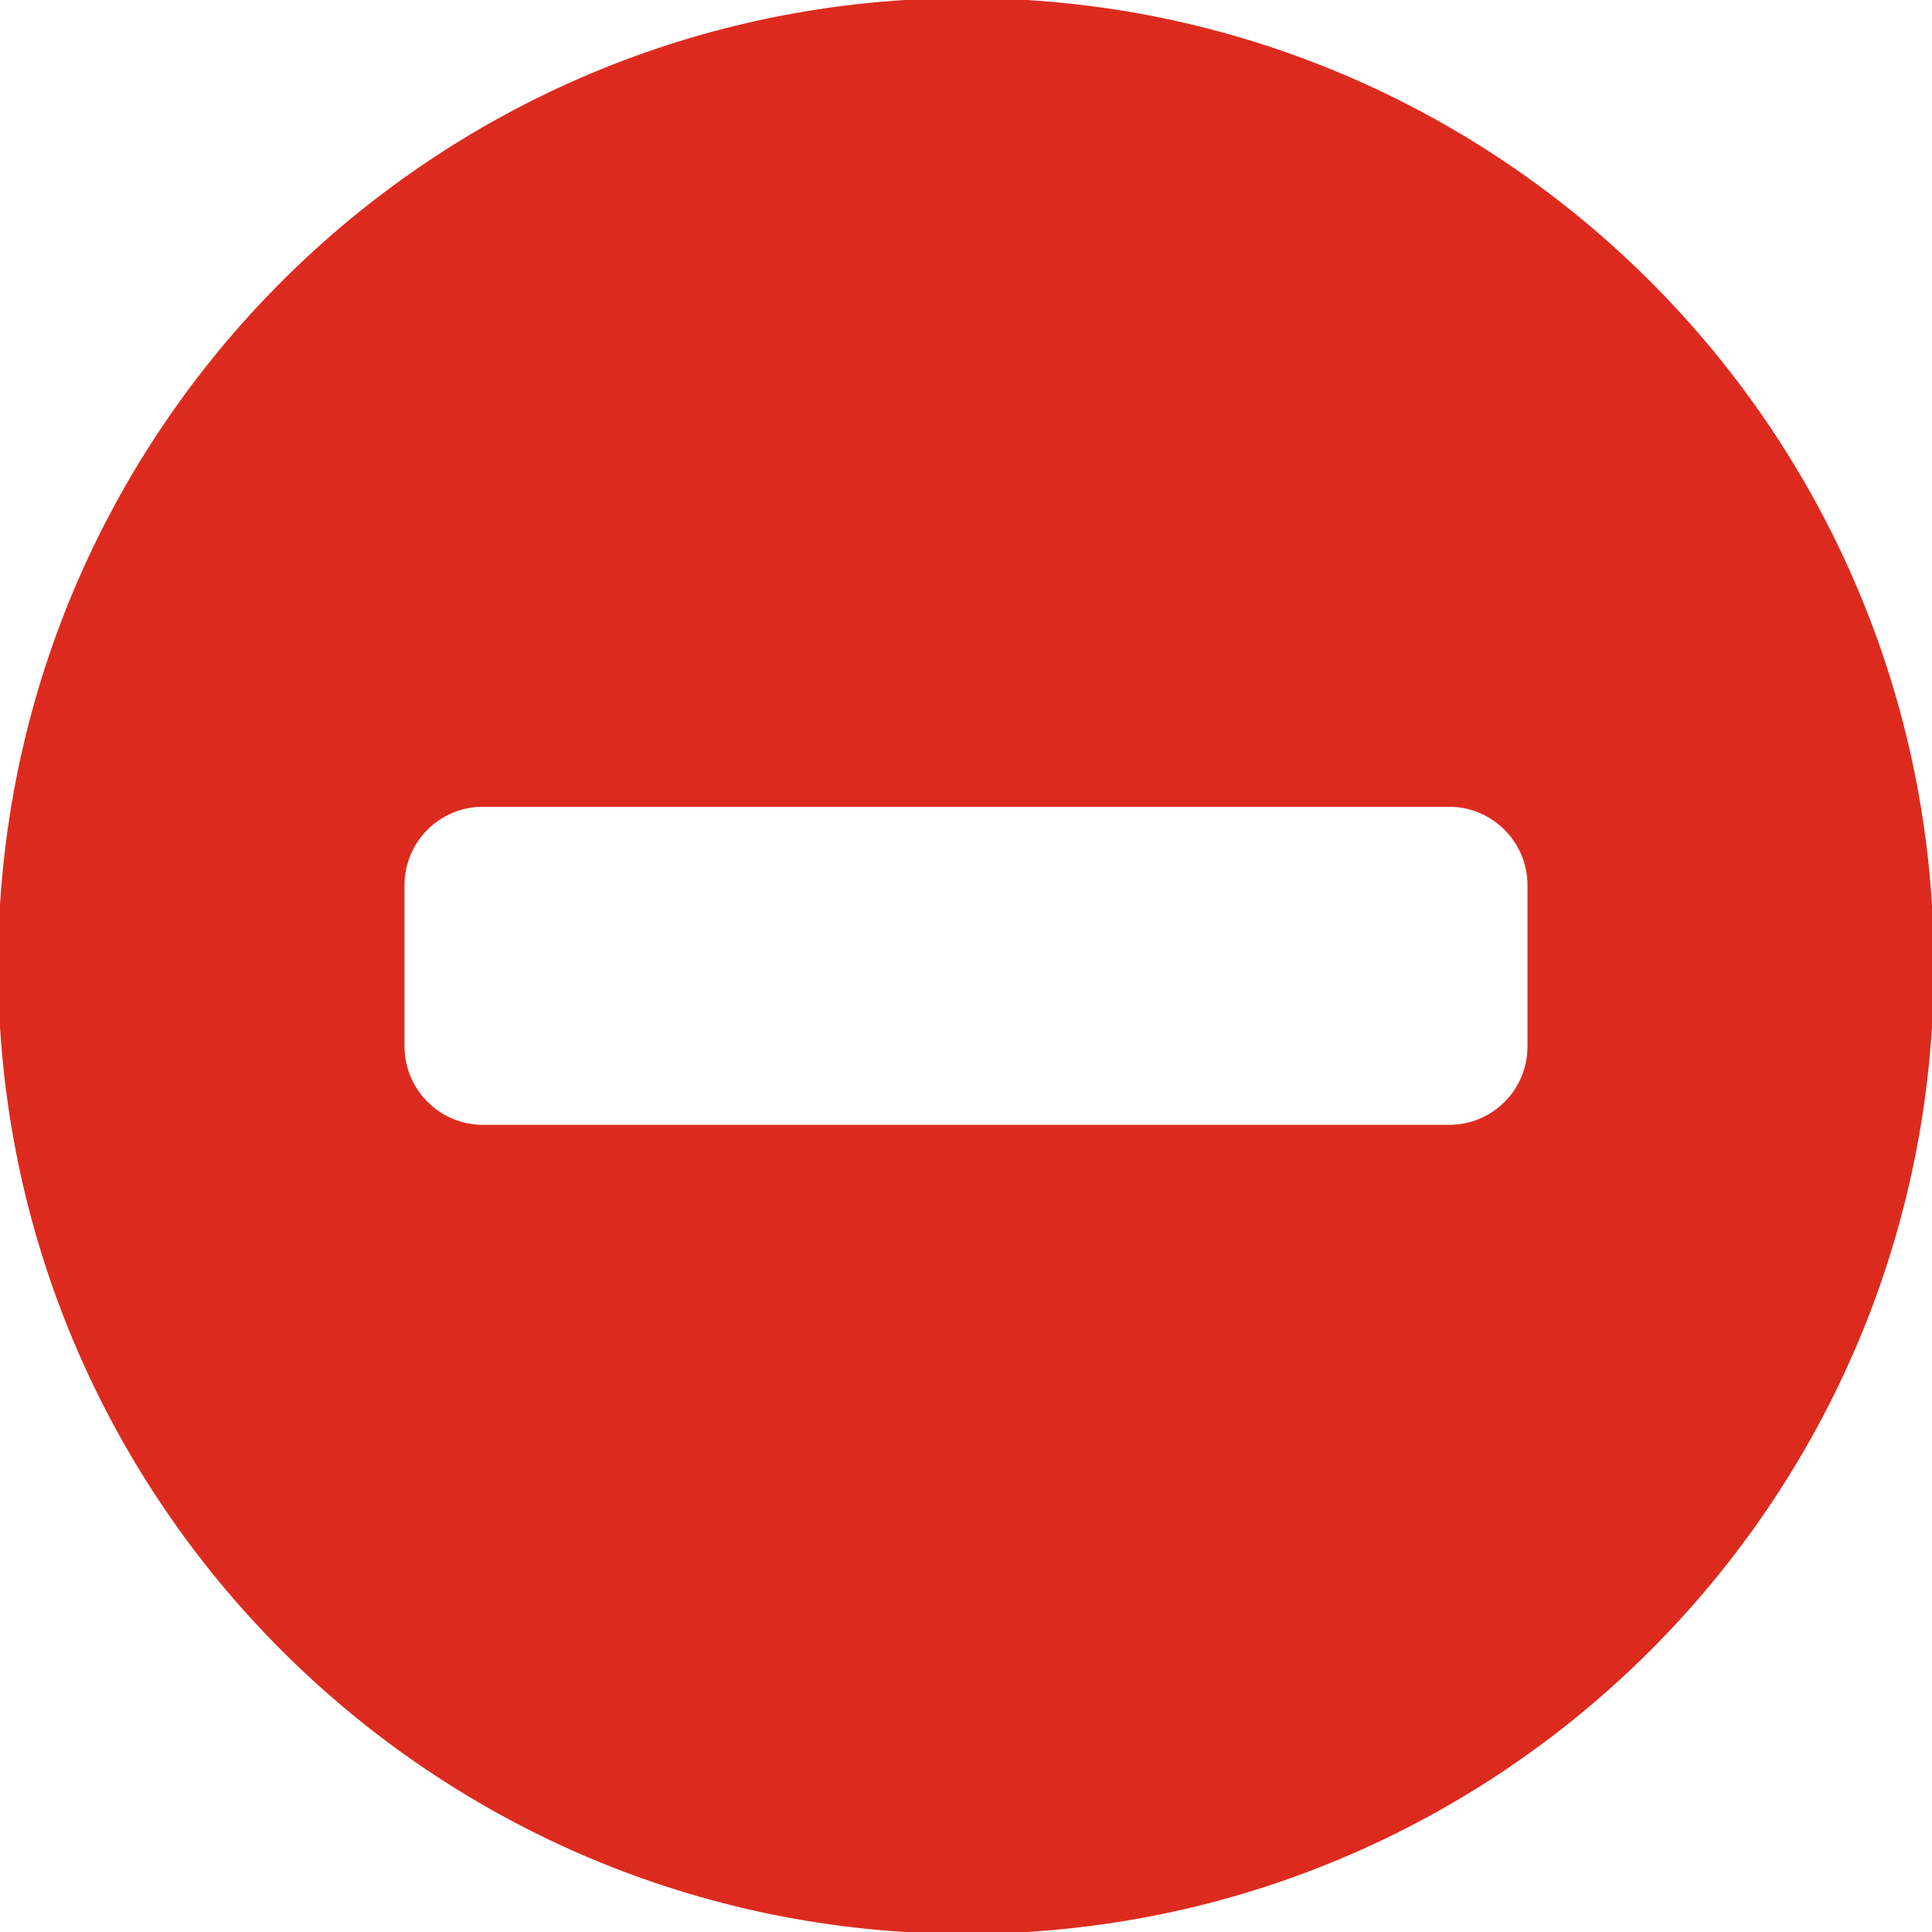
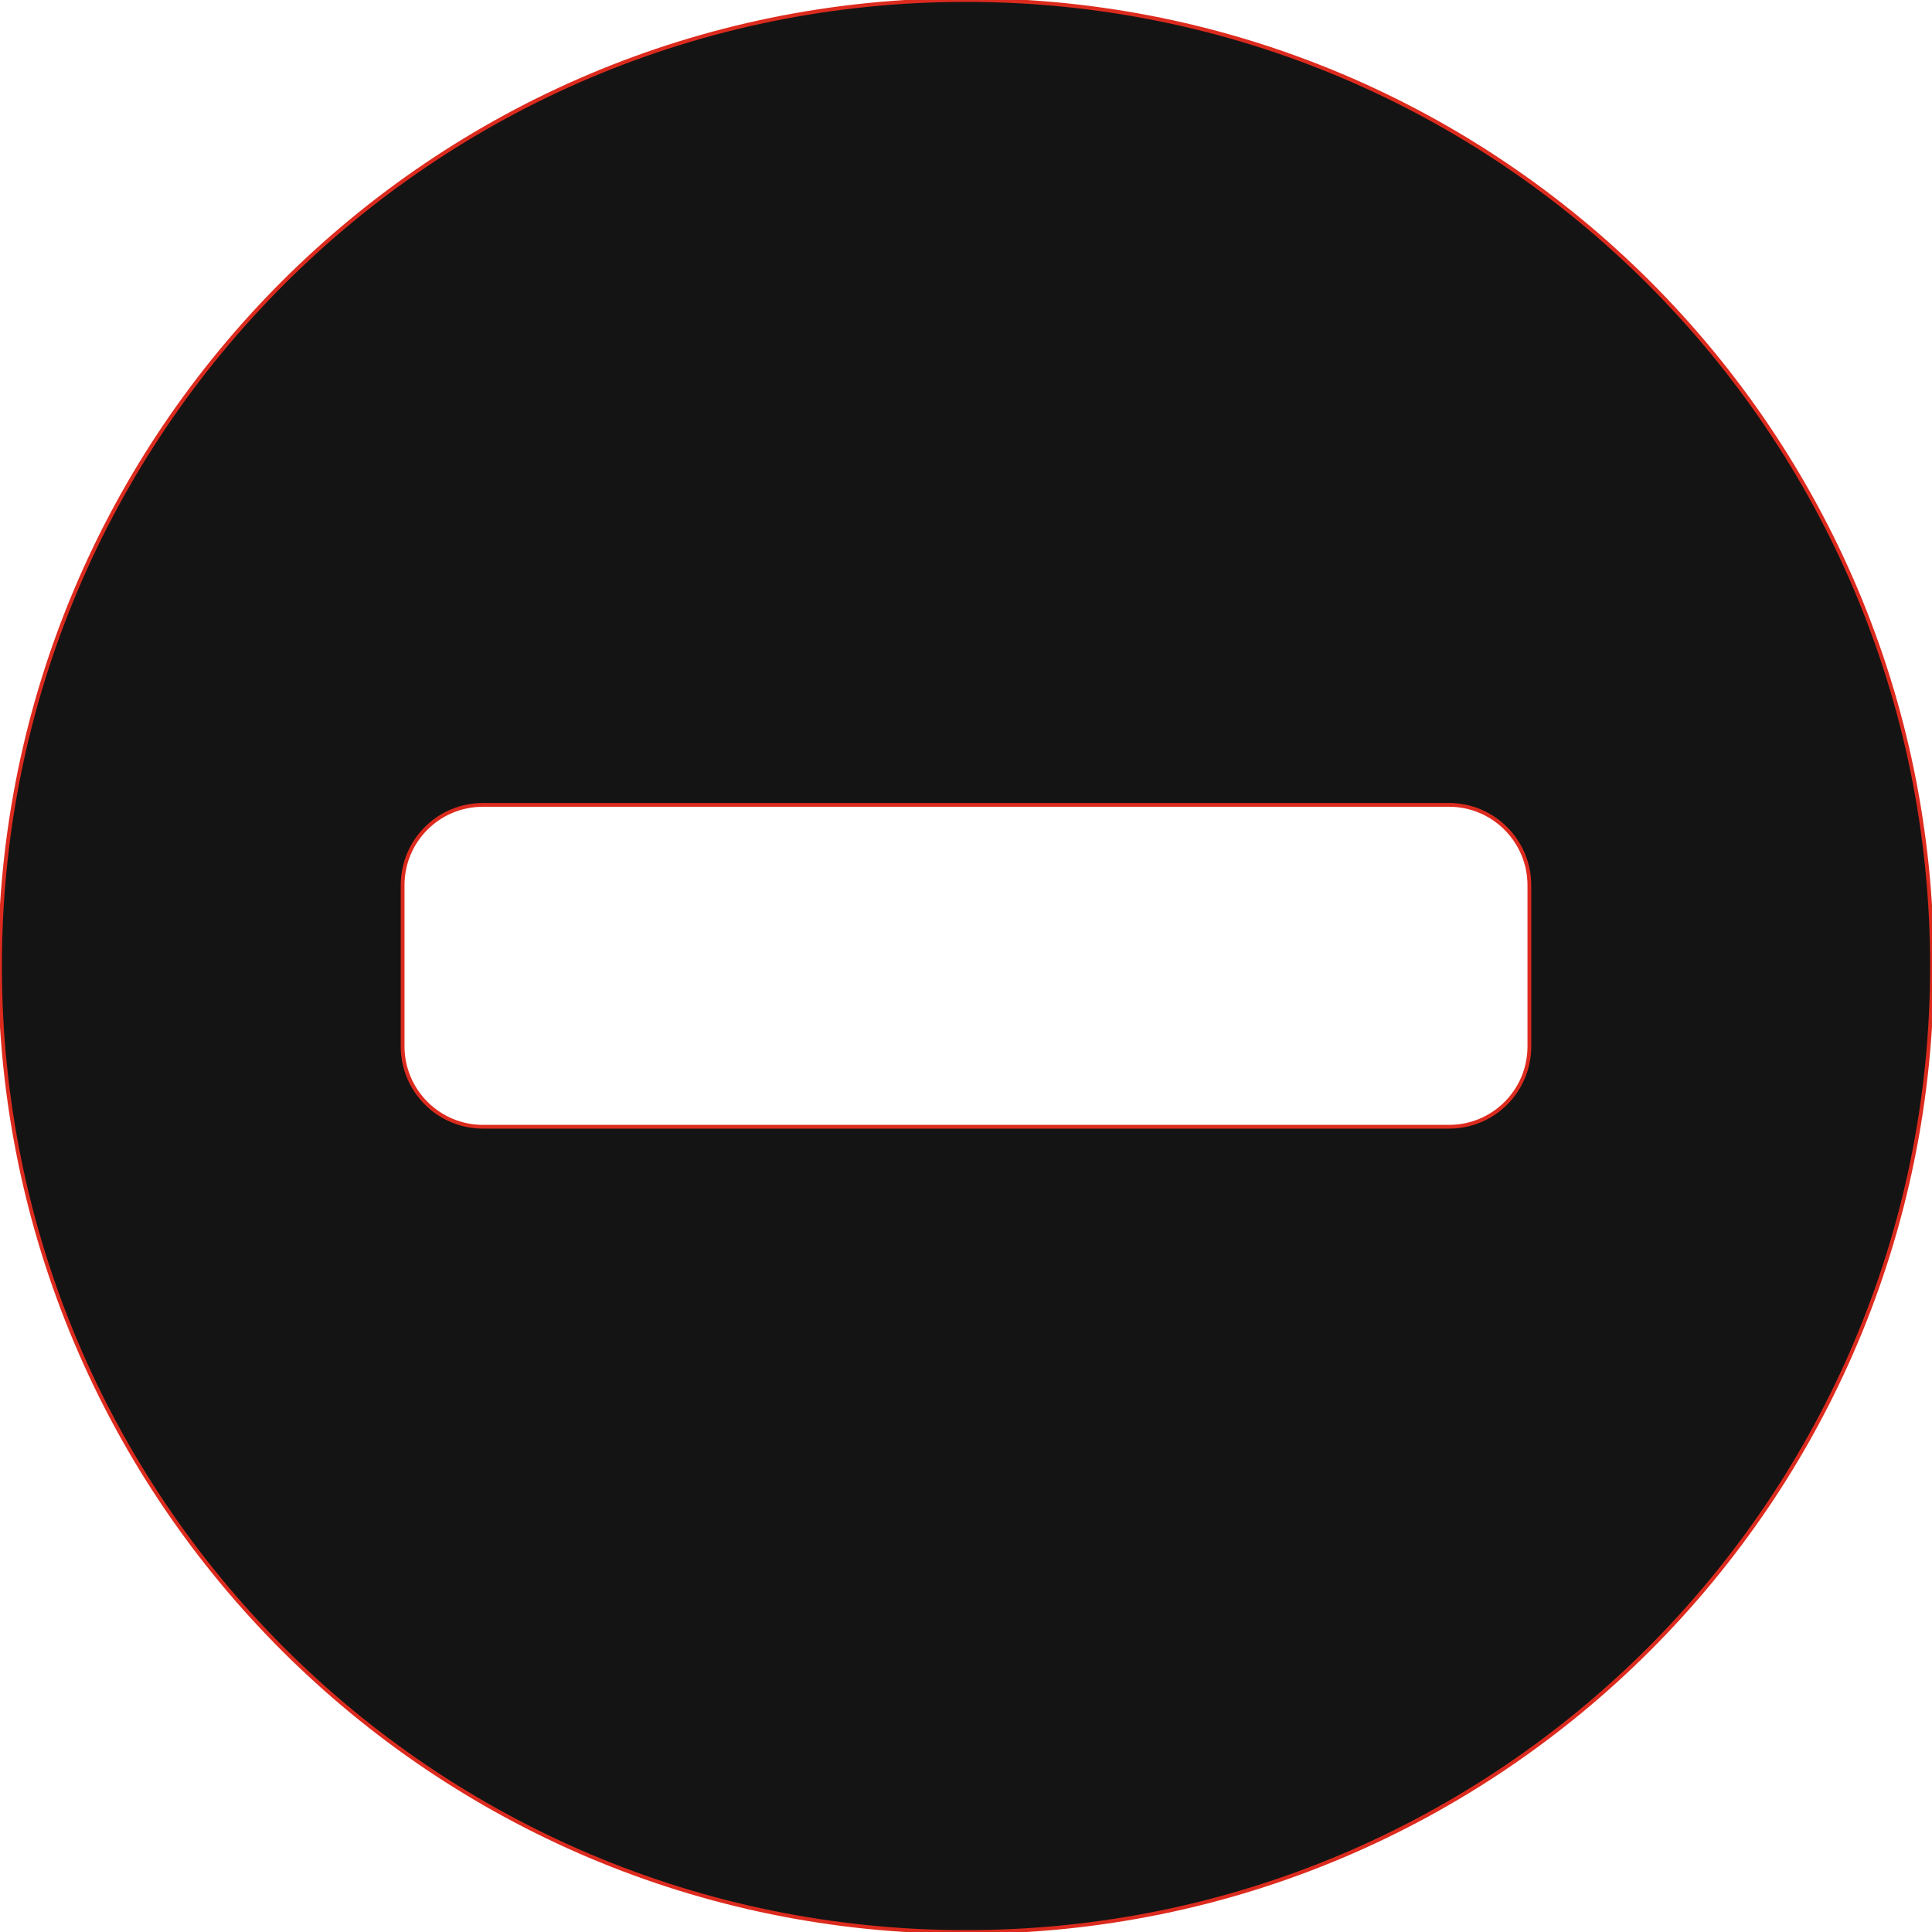
- <svg xmlns="http://www.w3.org/2000/svg" fill="#dc2b1e" height="800px" width="800px" version="1.1" id="Layer_1" viewBox="0 0 512 512" enable-background="new 0 0 512 512" xml:space="preserve" stroke="#dc2b1e">
+ <svg xmlns="http://www.w3.org/2000/svg" fill="#141414" height="800px" width="800px" version="1.1" id="Layer_1" viewBox="0 0 512 512" enable-background="new 0 0 512 512" xml:space="preserve" stroke="#dc2b1e">
  <g id="SVGRepo_bgCarrier" stroke-width="0" />
  <g id="SVGRepo_tracerCarrier" stroke-linecap="round" stroke-linejoin="round" />
  <g id="SVGRepo_iconCarrier">
    <path d="M256,0C114.6,0,0,114.6,0,256s114.6,256,256,256s256-114.6,256-256S397.4,0,256,0z M405.3,277.3c0,11.8-9.5,21.3-21.3,21.3 H128c-11.8,0-21.3-9.6-21.3-21.3v-42.7c0-11.8,9.5-21.3,21.3-21.3h256c11.8,0,21.3,9.6,21.3,21.3V277.3z" />
  </g>
</svg>
